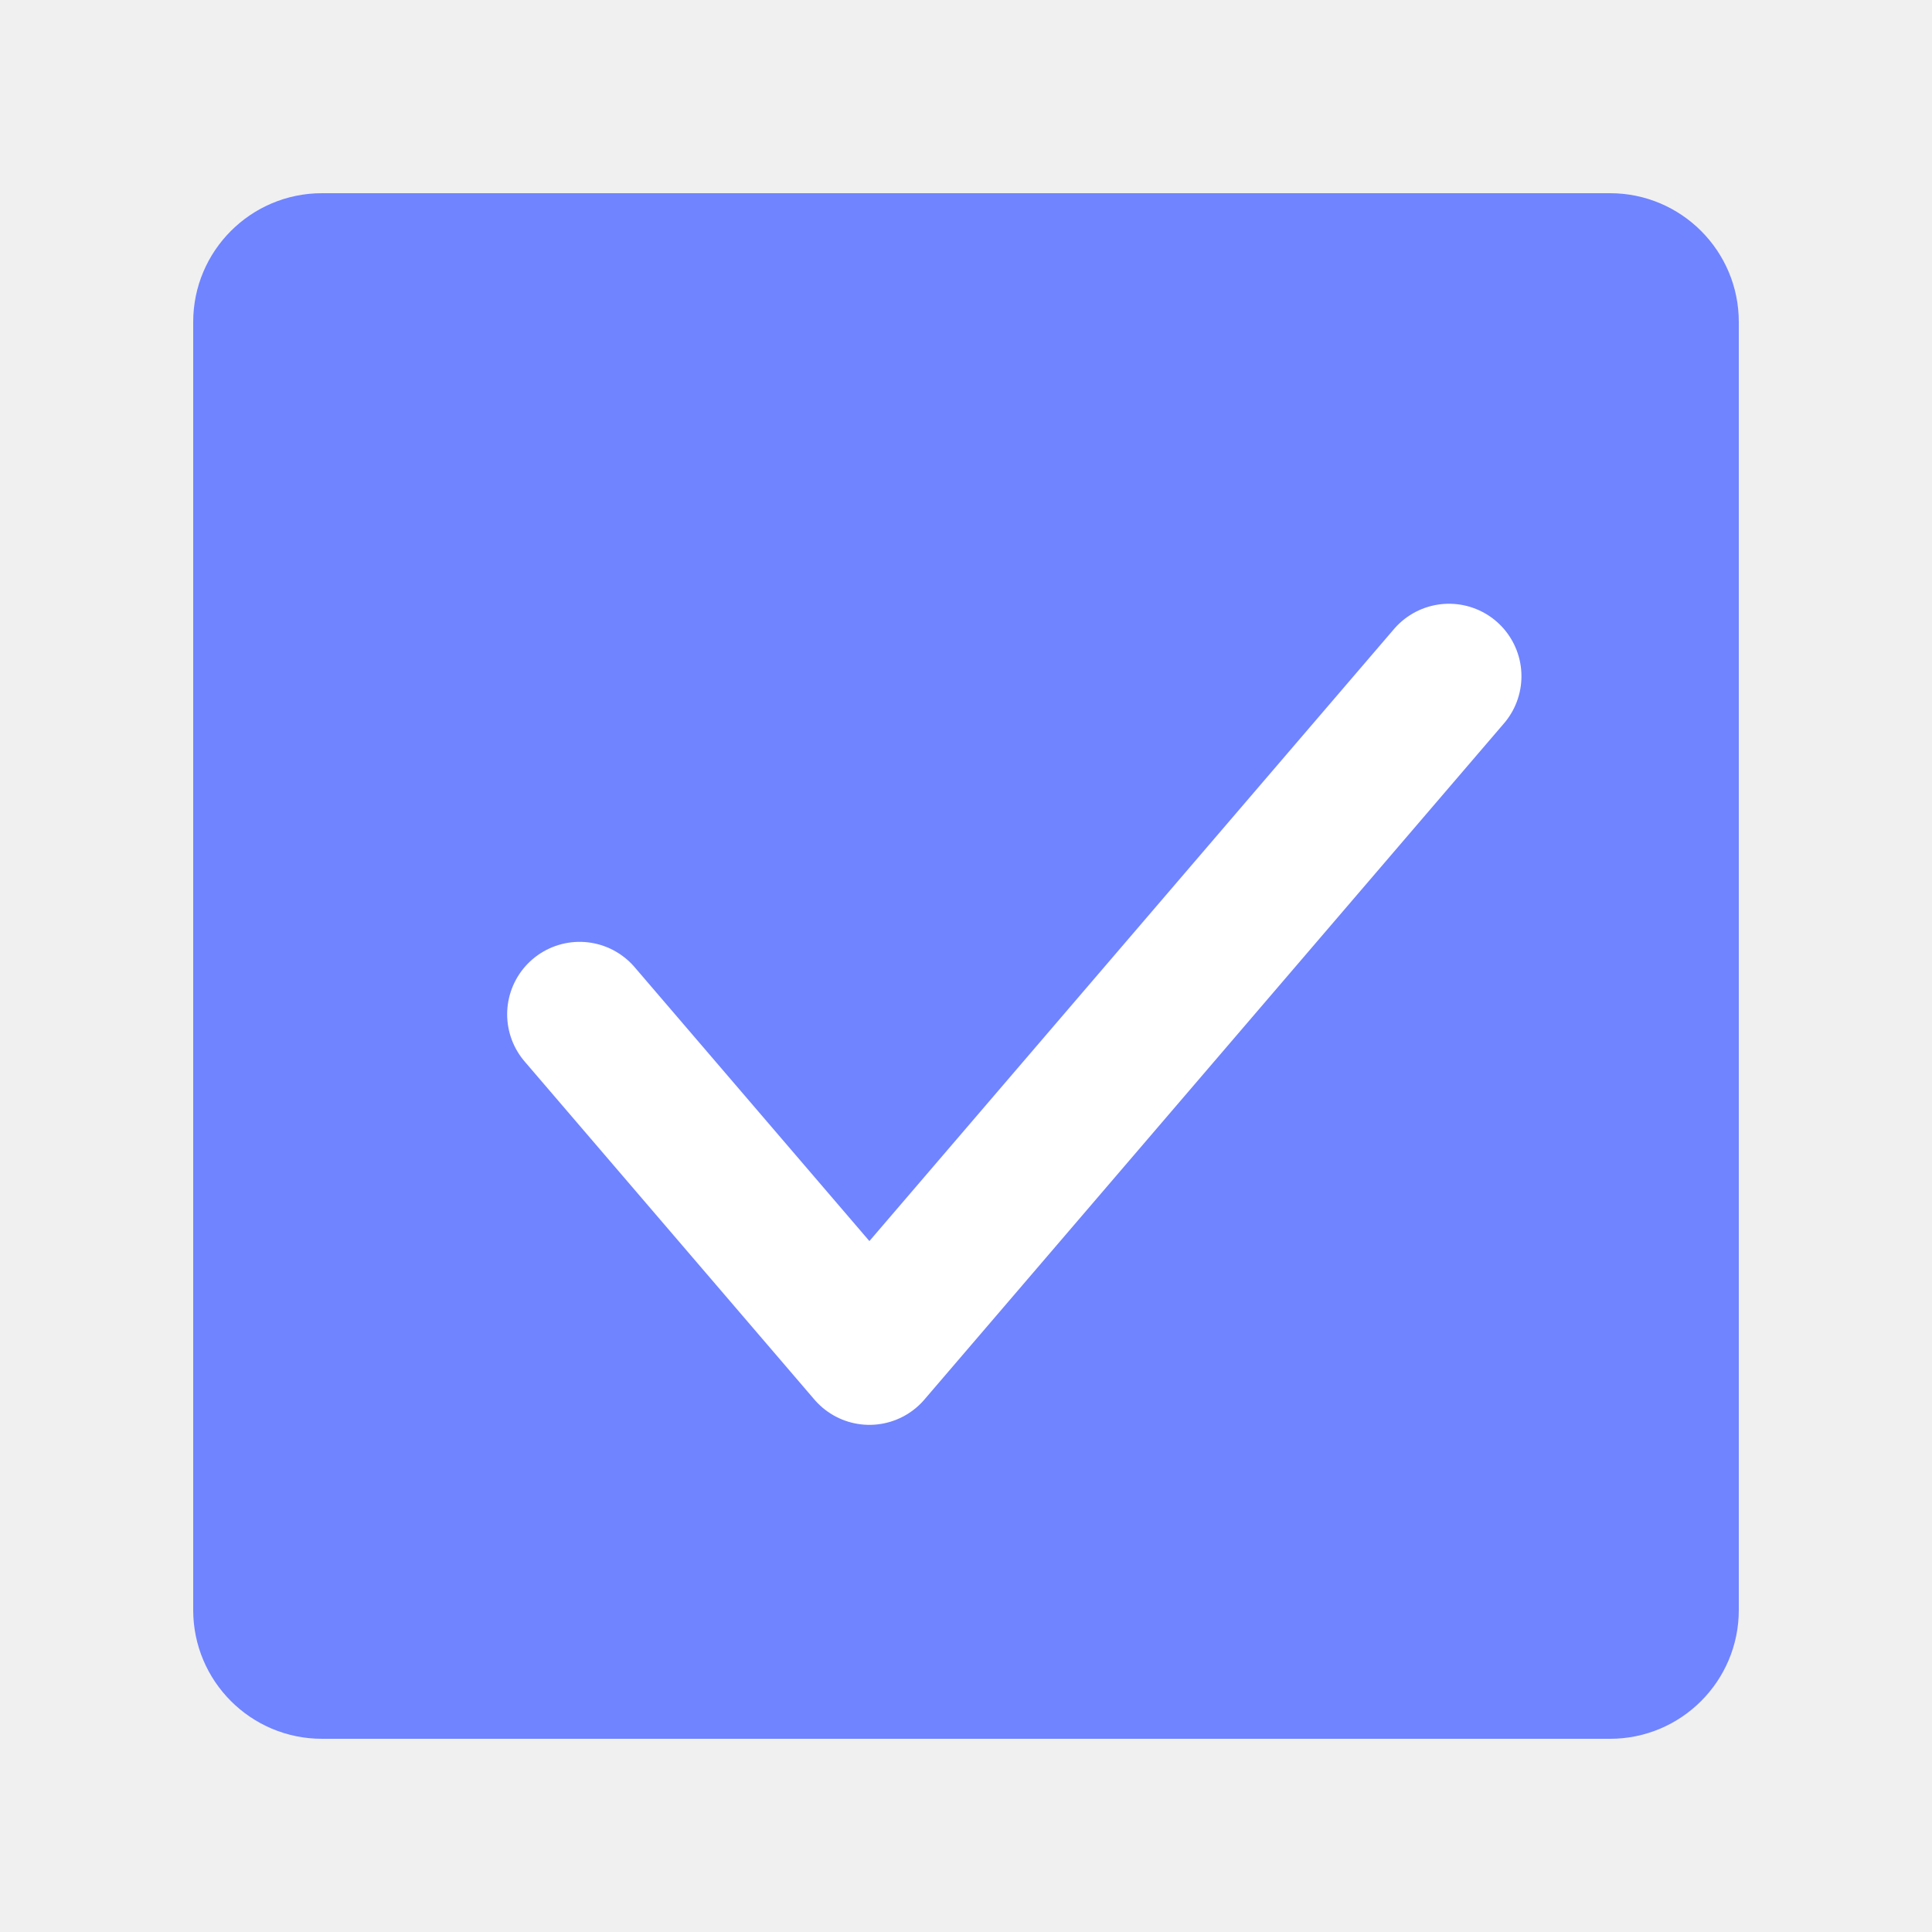
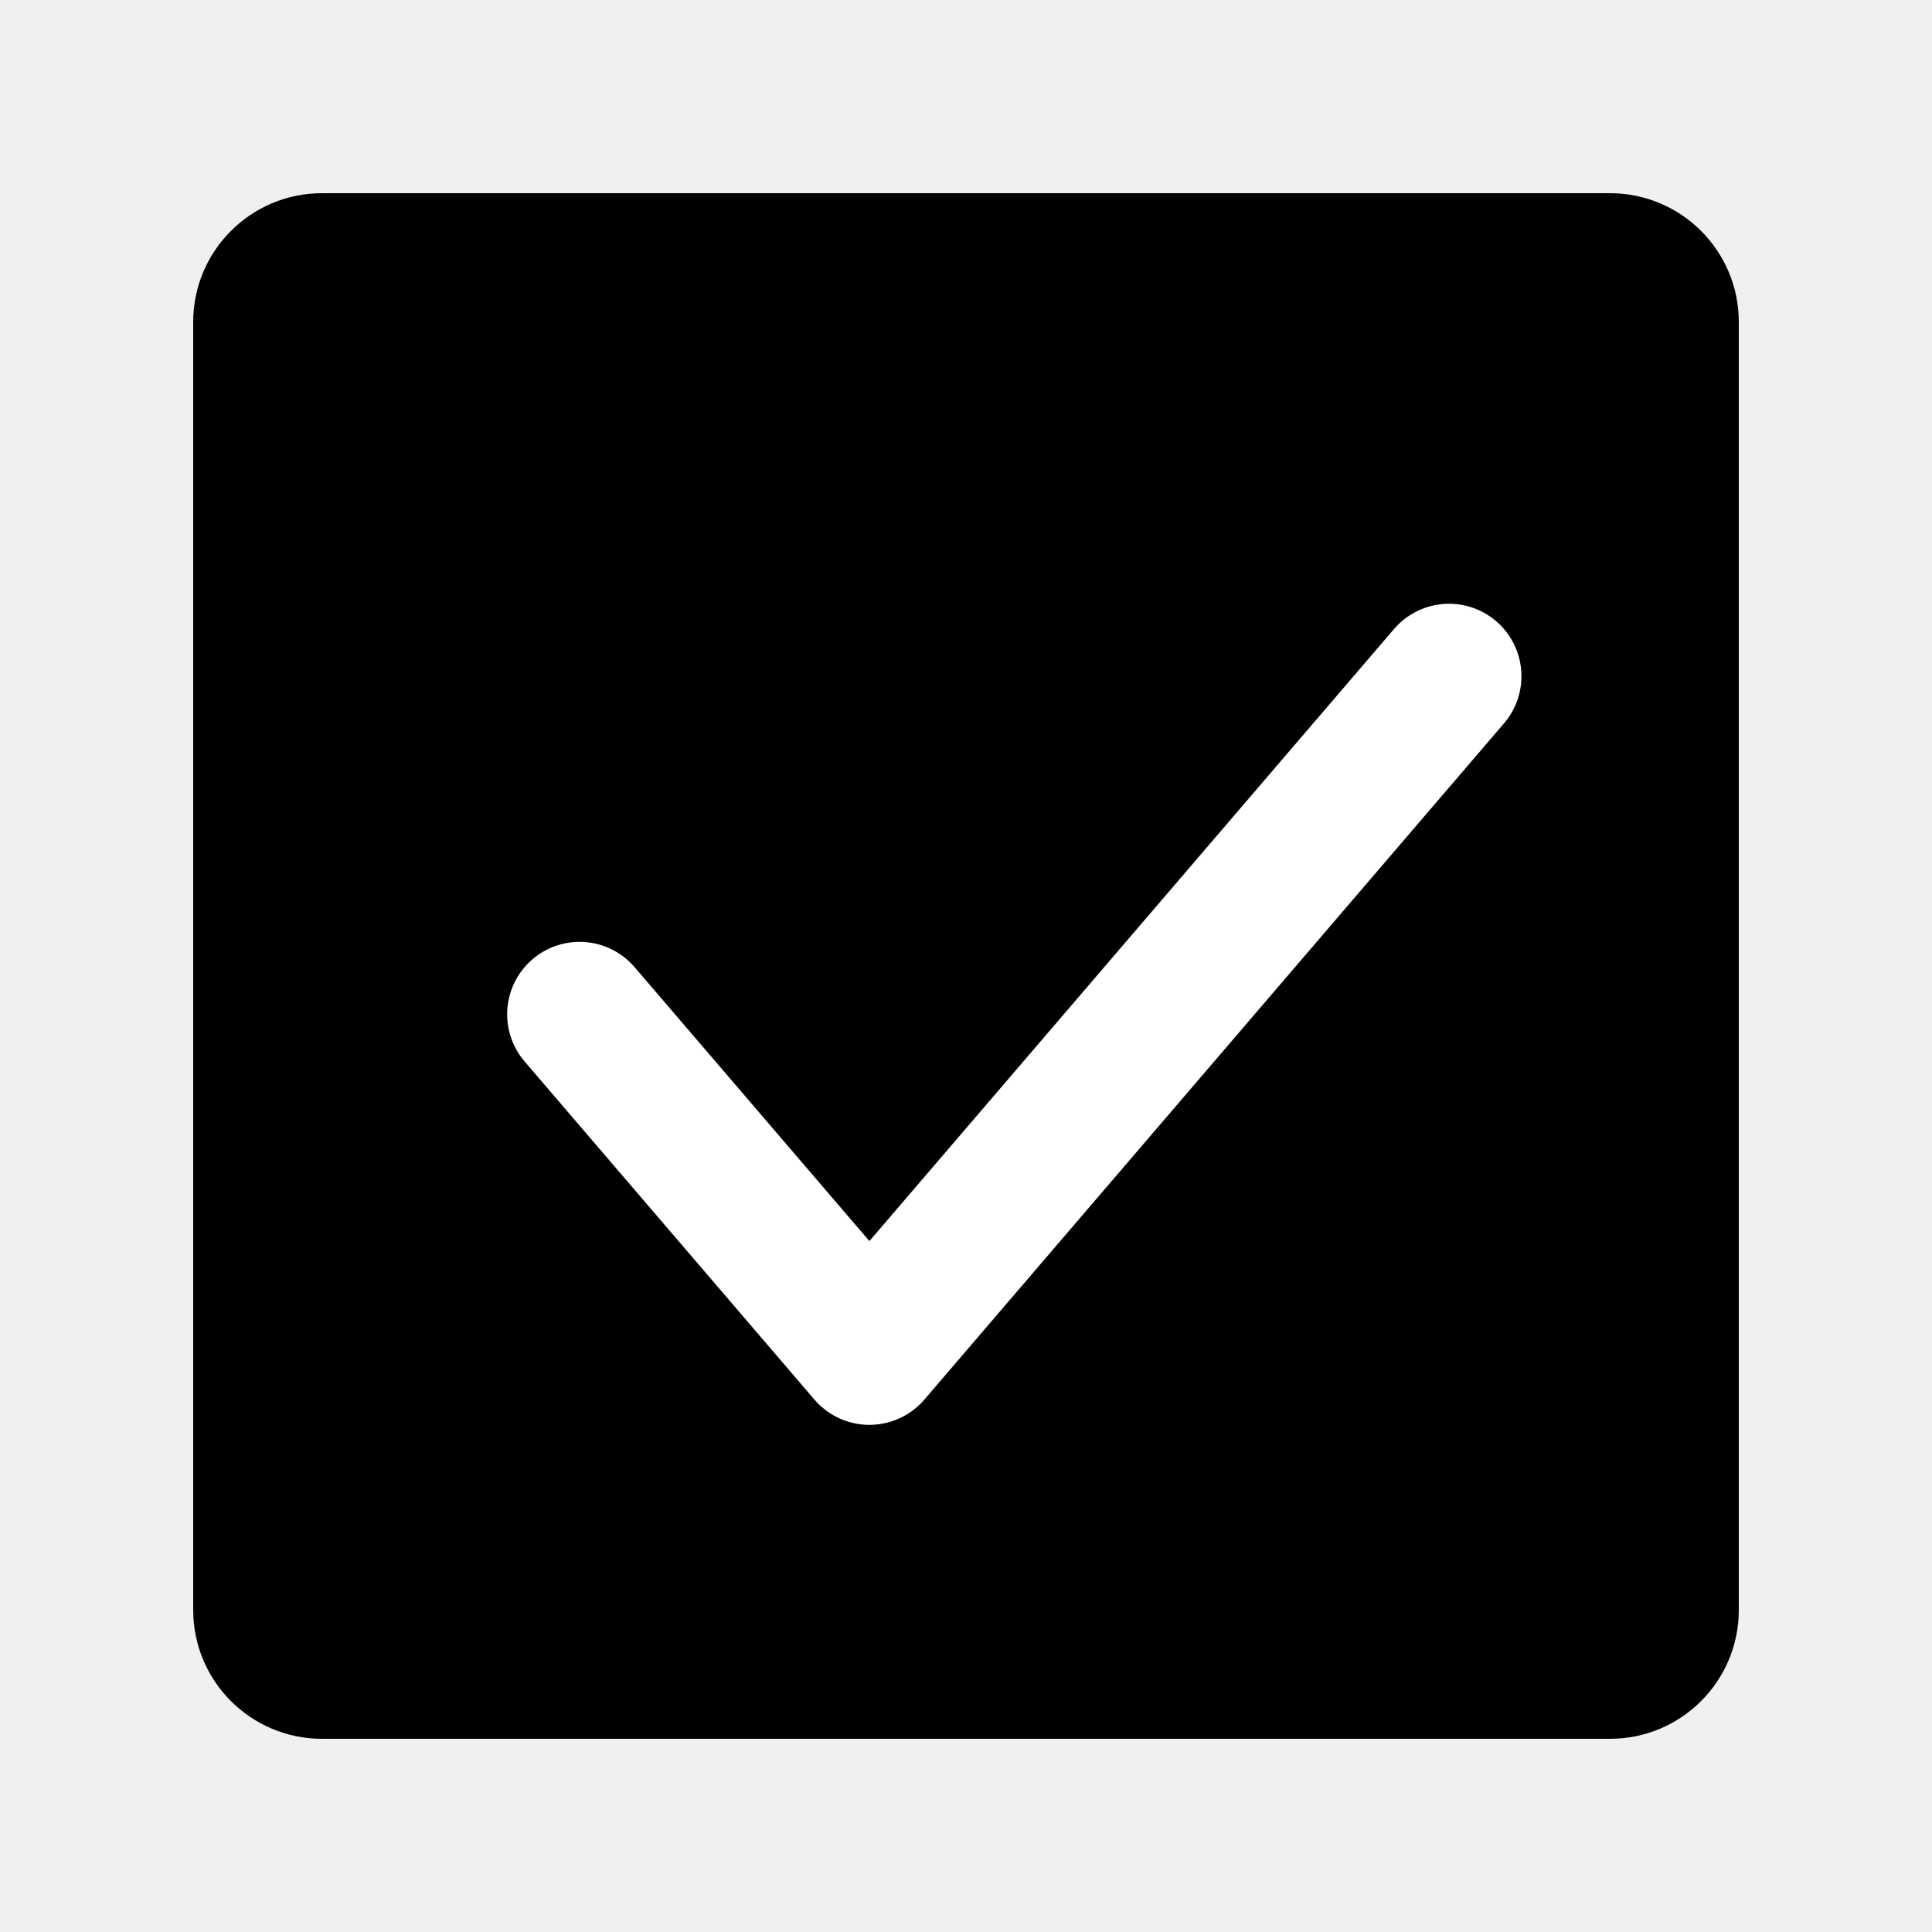
<svg xmlns="http://www.w3.org/2000/svg" width="20" height="20" viewBox="0 0 20 20" fill="none">
-   <path d="M16.667 2H3.333C2.597 2 2 2.597 2 3.333V16.667C2 17.403 2.597 18 3.333 18H16.667C17.403 18 18 17.403 18 16.667V3.333C18 2.597 17.403 2 16.667 2Z" fill="#7084FF" />
+   <path d="M16.667 2H3.333C2.597 2 2 2.597 2 3.333V16.667C2 17.403 2.597 18 3.333 18H16.667C17.403 18 18 17.403 18 16.667V3.333C18 2.597 17.403 2 16.667 2Z" fill="#000000" />
  <path d="M6 10.5L9 14L15 7" stroke="white" stroke-width="1.5" stroke-linecap="round" stroke-linejoin="round" />
</svg>
